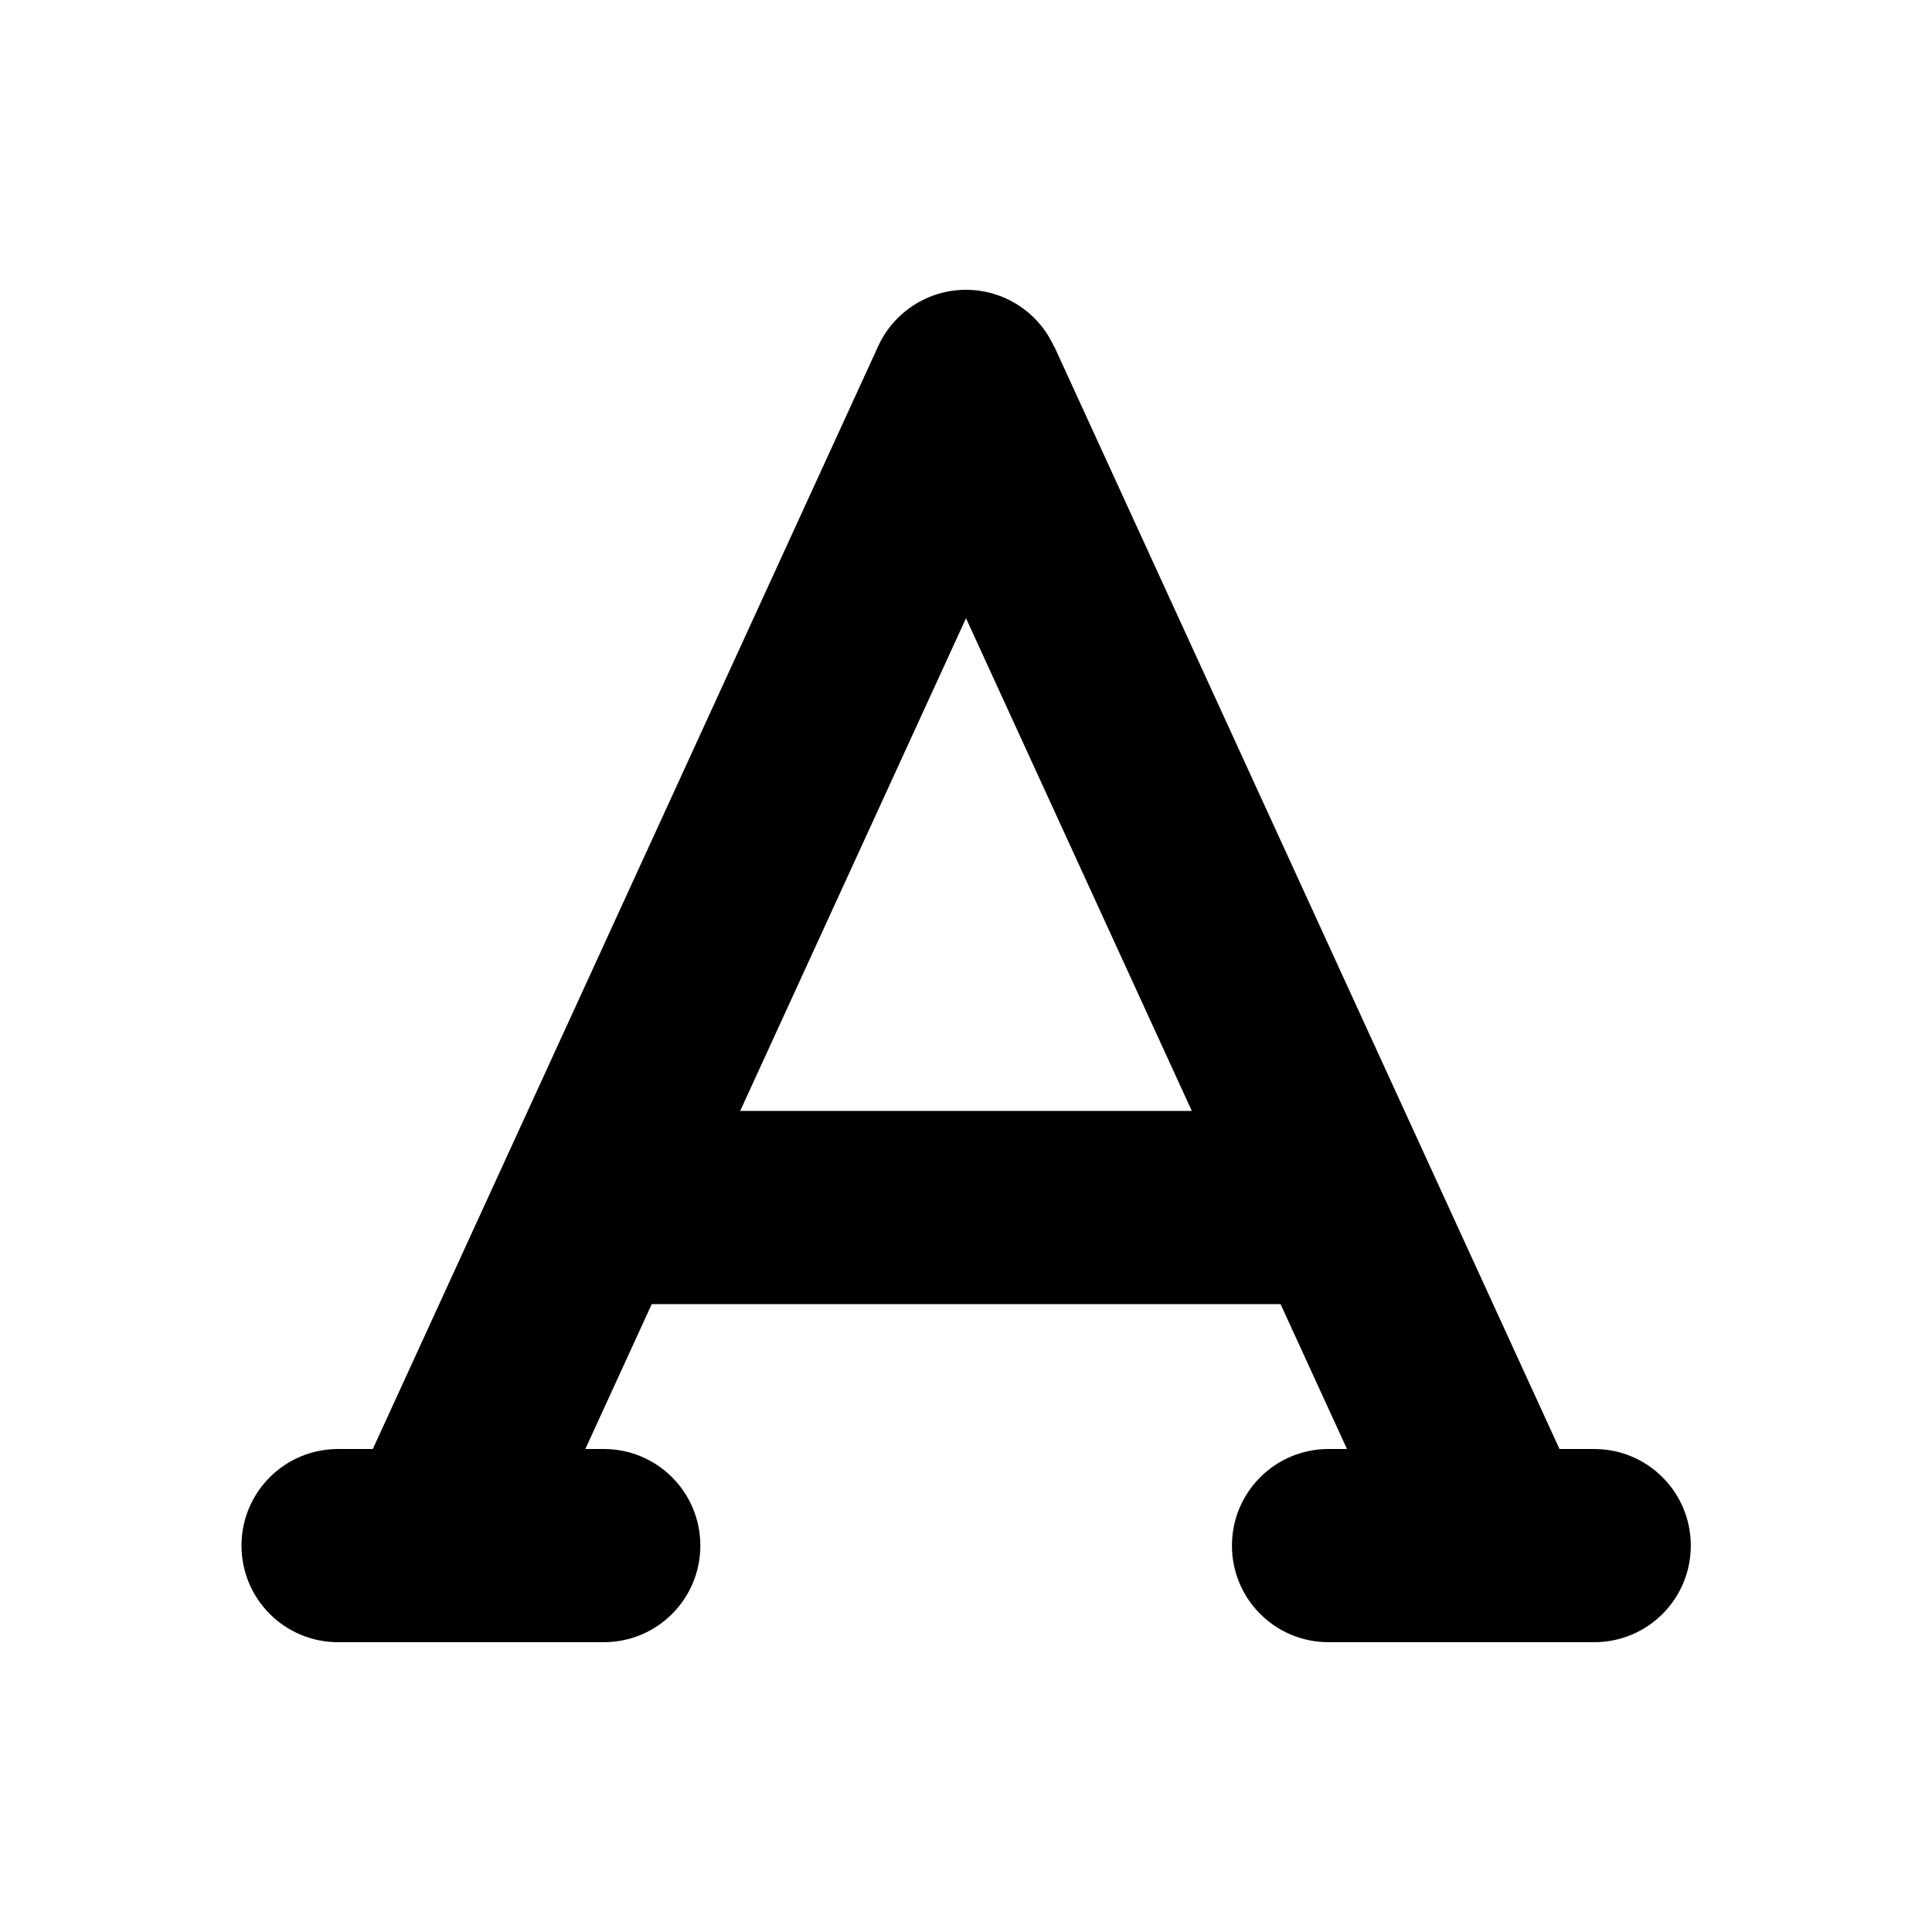
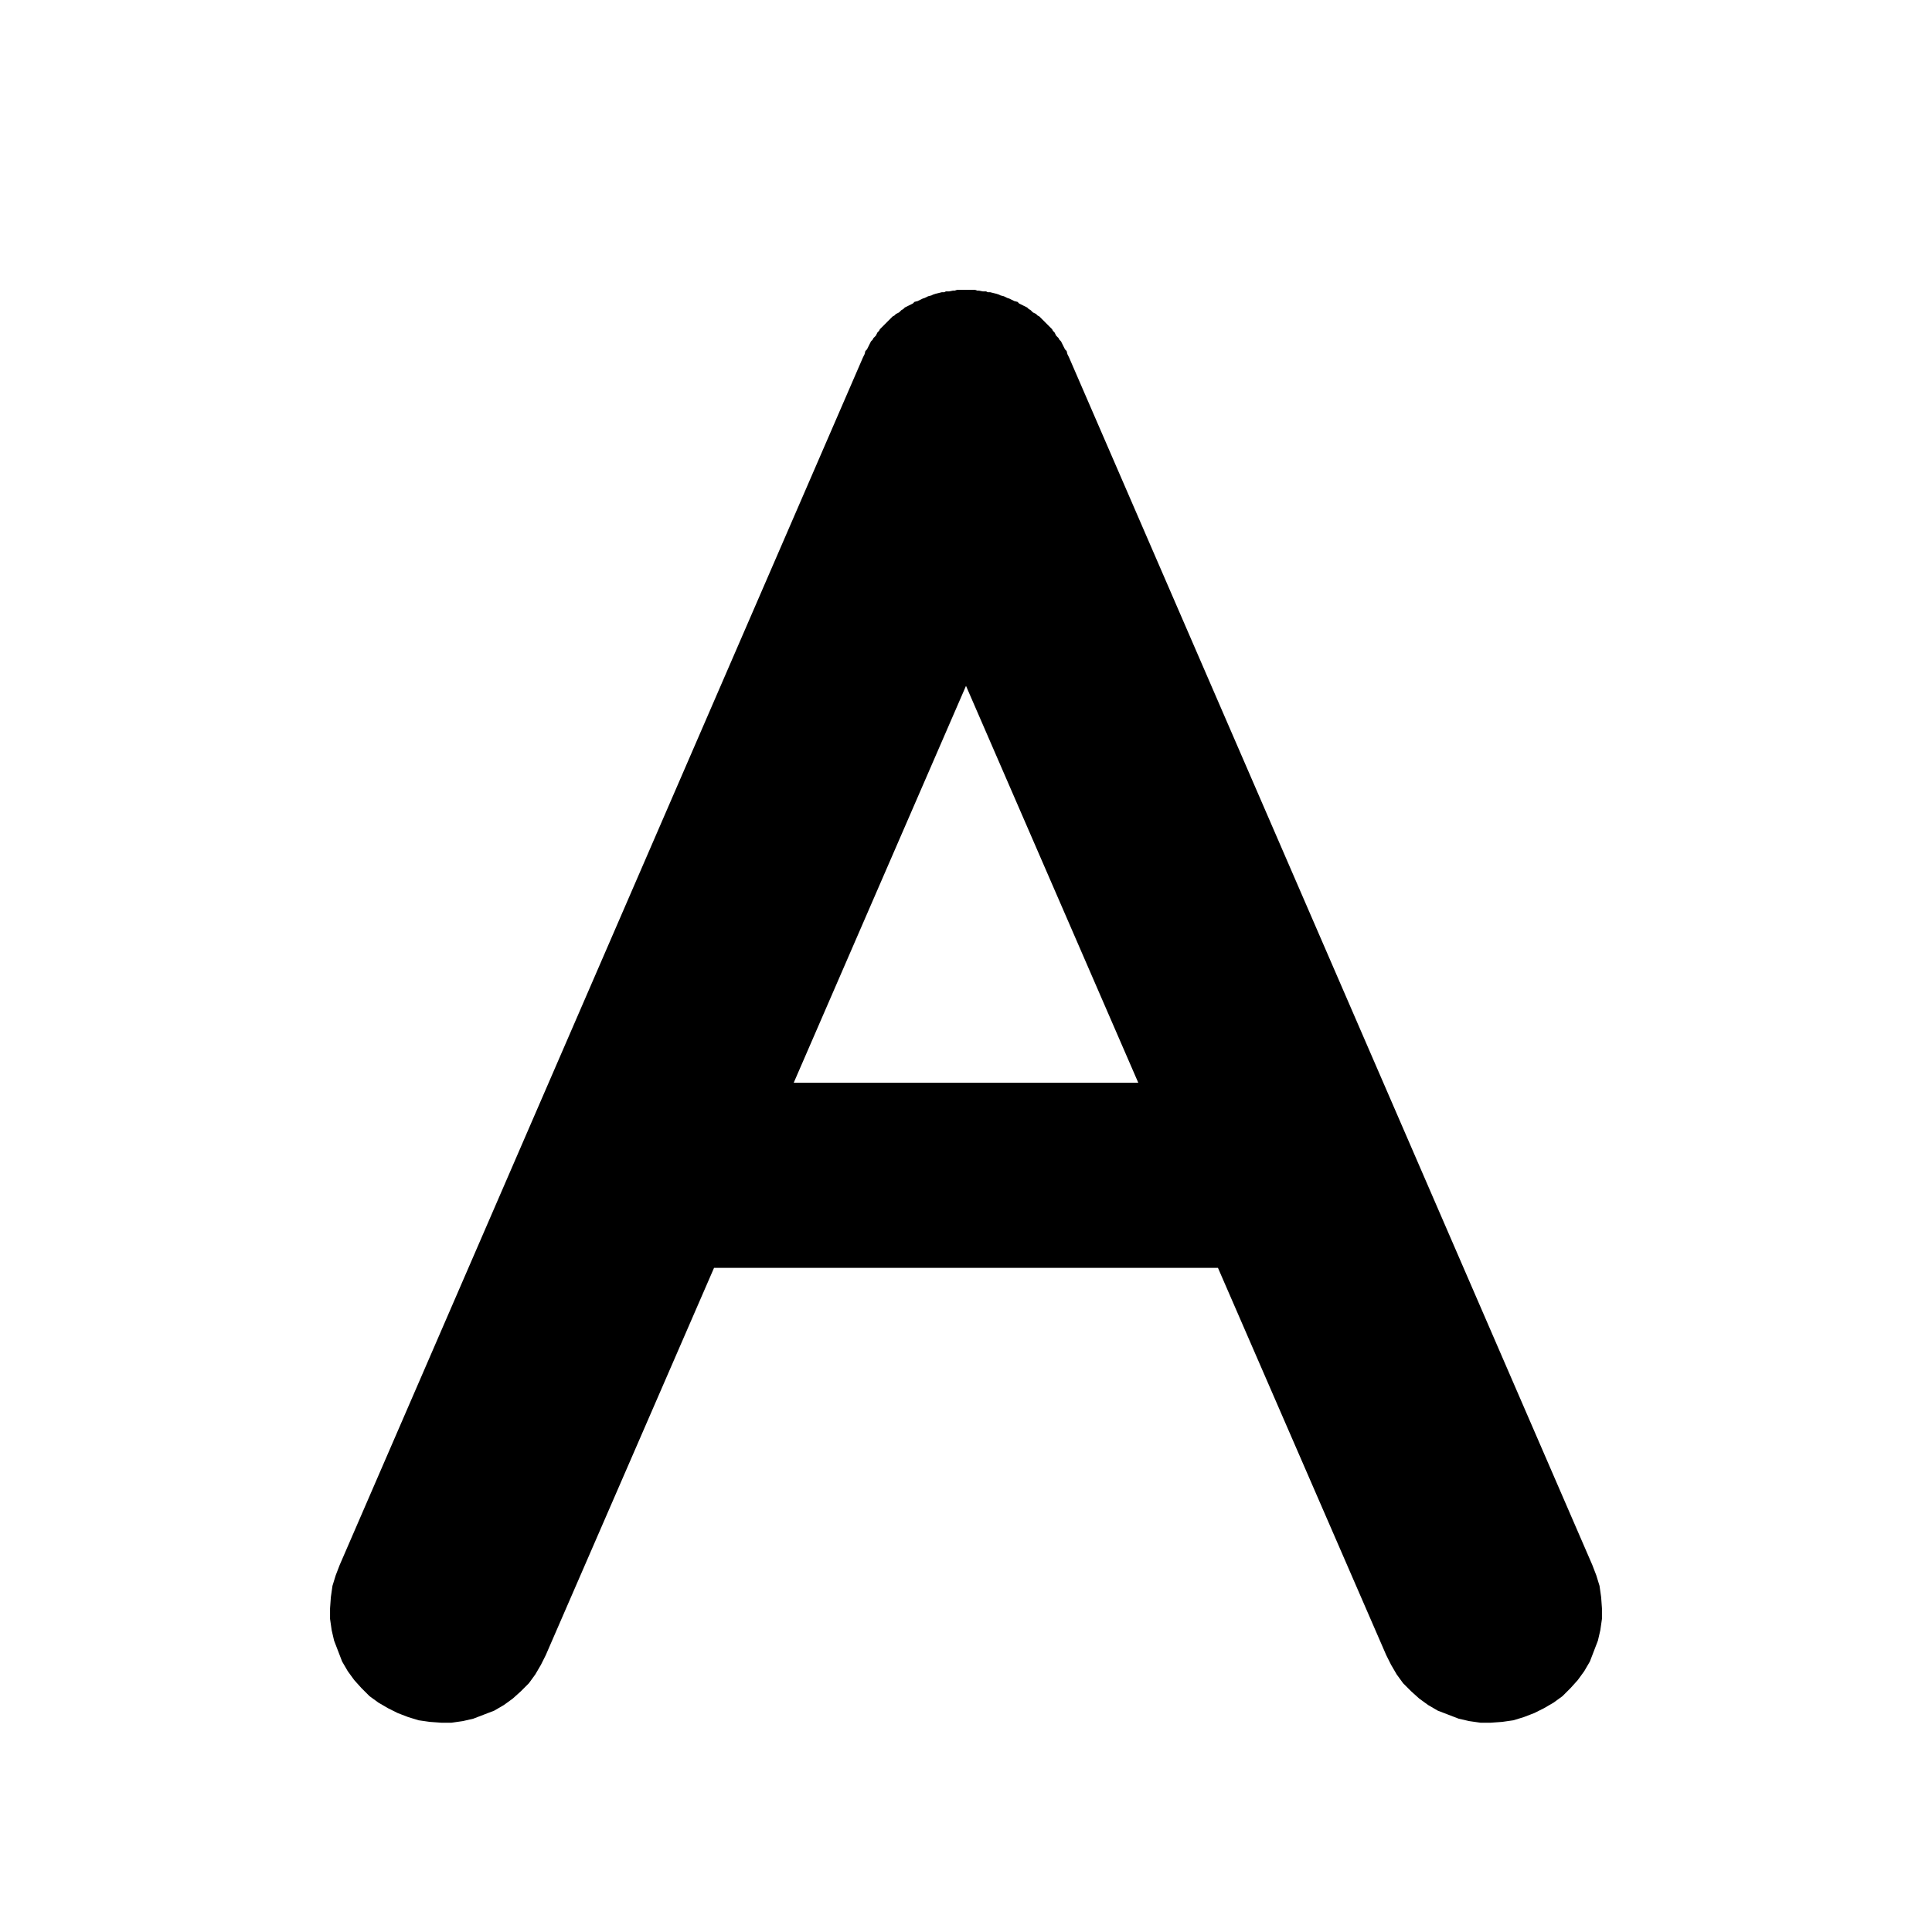
- <svg xmlns="http://www.w3.org/2000/svg" viewBox="0 0 640 640">
-   <path d="M349.1 114.7C343.9 103.3 332.5 96 320 96C307.5 96 296.1 103.3 290.9 114.7L123.5 480L112 480C94.3 480 80 494.3 80 512C80 529.7 94.3 544 112 544L200 544C217.7 544 232 529.7 232 512C232 494.3 217.7 480 200 480L193.9 480L215.9 432L424.2 432L446.2 480L440.1 480C422.4 480 408.1 494.3 408.1 512C408.1 529.7 422.4 544 440.1 544L528.1 544C545.8 544 560.1 529.7 560.1 512C560.1 494.3 545.8 480 528.1 480L516.6 480L349.2 114.7zM394.8 368L245.2 368L320 204.8L394.8 368z" />
+ <svg xmlns="http://www.w3.org/2000/svg" width="24" height="24" viewBox="0 0 24 24">
+   <path fill="#000000" fill-rule="evenodd" d="M 13.25 4.36 L 13.23 4.34 L 13.22 4.32 L 13.20 4.28 L 13.18 4.24 L 13.16 4.22 L 13.15 4.20 L 13.12 4.17 L 13.10 4.13 L 13.08 4.11 L 13.07 4.09 L 13.04 4.06 L 13.01 4.03 L 12.99 4.01 L 12.97 3.99 L 12.94 3.96 L 12.91 3.93 L 12.89 3.92 L 12.87 3.90 L 12.83 3.88 L 12.80 3.85 L 12.78 3.84 L 12.76 3.82 L 12.72 3.80 L 12.68 3.78 L 12.66 3.77 L 12.64 3.75 L 12.60 3.74 L 12.56 3.72 L 12.54 3.71 L 12.51 3.70 L 12.47 3.68 L 12.43 3.67 L 12.41 3.66 L 12.38 3.65 L 12.34 3.64 L 12.30 3.63 L 12.27 3.63 L 12.25 3.62 L 12.21 3.62 L 12.16 3.61 L 12.14 3.61 L 12.11 3.60 L 12.07 3.60 L 12.02 3.60 L 12.00 3.60 L 11.98 3.60 L 11.93 3.60 L 11.89 3.60 L 11.86 3.61 L 11.84 3.61 L 11.79 3.62 L 11.75 3.62 L 11.73 3.63 L 11.70 3.63 L 11.66 3.64 L 11.62 3.65 L 11.59 3.66 L 11.57 3.67 L 11.53 3.68 L 11.49 3.70 L 11.46 3.71 L 11.44 3.72 L 11.40 3.74 L 11.36 3.75 L 11.34 3.77 L 11.32 3.78 L 11.28 3.80 L 11.24 3.82 L 11.22 3.84 L 11.20 3.85 L 11.17 3.88 L 11.13 3.90 L 11.11 3.92 L 11.09 3.93 L 11.06 3.96 L 11.03 3.99 L 11.01 4.01 L 10.99 4.03 L 10.96 4.06 L 10.93 4.09 L 10.92 4.11 L 10.90 4.13 L 10.88 4.17 L 10.85 4.20 L 10.84 4.22 L 10.82 4.24 L 10.80 4.28 L 10.78 4.32 L 10.77 4.34 L 10.75 4.36 L 10.74 4.40 L 10.72 4.44 L 4.22 19.44 L 4.17 19.57 L 4.13 19.70 L 4.11 19.84 L 4.10 19.98 L 4.10 20.11 L 4.12 20.25 L 4.15 20.38 L 4.20 20.51 L 4.25 20.64 L 4.32 20.76 L 4.40 20.87 L 4.49 20.97 L 4.59 21.07 L 4.70 21.15 L 4.82 21.22 L 4.94 21.28 L 5.07 21.33 L 5.20 21.37 L 5.34 21.39 L 5.48 21.40 L 5.61 21.40 L 5.75 21.38 L 5.88 21.35 L 6.01 21.30 L 6.14 21.25 L 6.26 21.18 L 6.37 21.10 L 6.47 21.01 L 6.57 20.91 L 6.65 20.80 L 6.72 20.68 L 6.78 20.56 L 8.87 15.75 L 8.90 15.75 L 15.10 15.75 L 15.13 15.75 L 17.22 20.56 L 17.28 20.68 L 17.35 20.80 L 17.43 20.91 L 17.53 21.01 L 17.63 21.10 L 17.74 21.18 L 17.86 21.25 L 17.99 21.30 L 18.12 21.35 L 18.25 21.38 L 18.39 21.40 L 18.52 21.40 L 18.66 21.39 L 18.80 21.37 L 18.93 21.33 L 19.06 21.28 L 19.18 21.22 L 19.30 21.15 L 19.41 21.07 L 19.51 20.97 L 19.60 20.87 L 19.68 20.76 L 19.75 20.64 L 19.80 20.51 L 19.85 20.38 L 19.88 20.25 L 19.90 20.11 L 19.90 19.98 L 19.89 19.84 L 19.87 19.70 L 19.83 19.57 L 19.78 19.44 L 13.28 4.44 L 13.26 4.40 L 13.25 4.36 Z M 12.00 8.52 L 14.14 13.45 L 9.86 13.45 L 12.00 8.52 Z" />
</svg>
